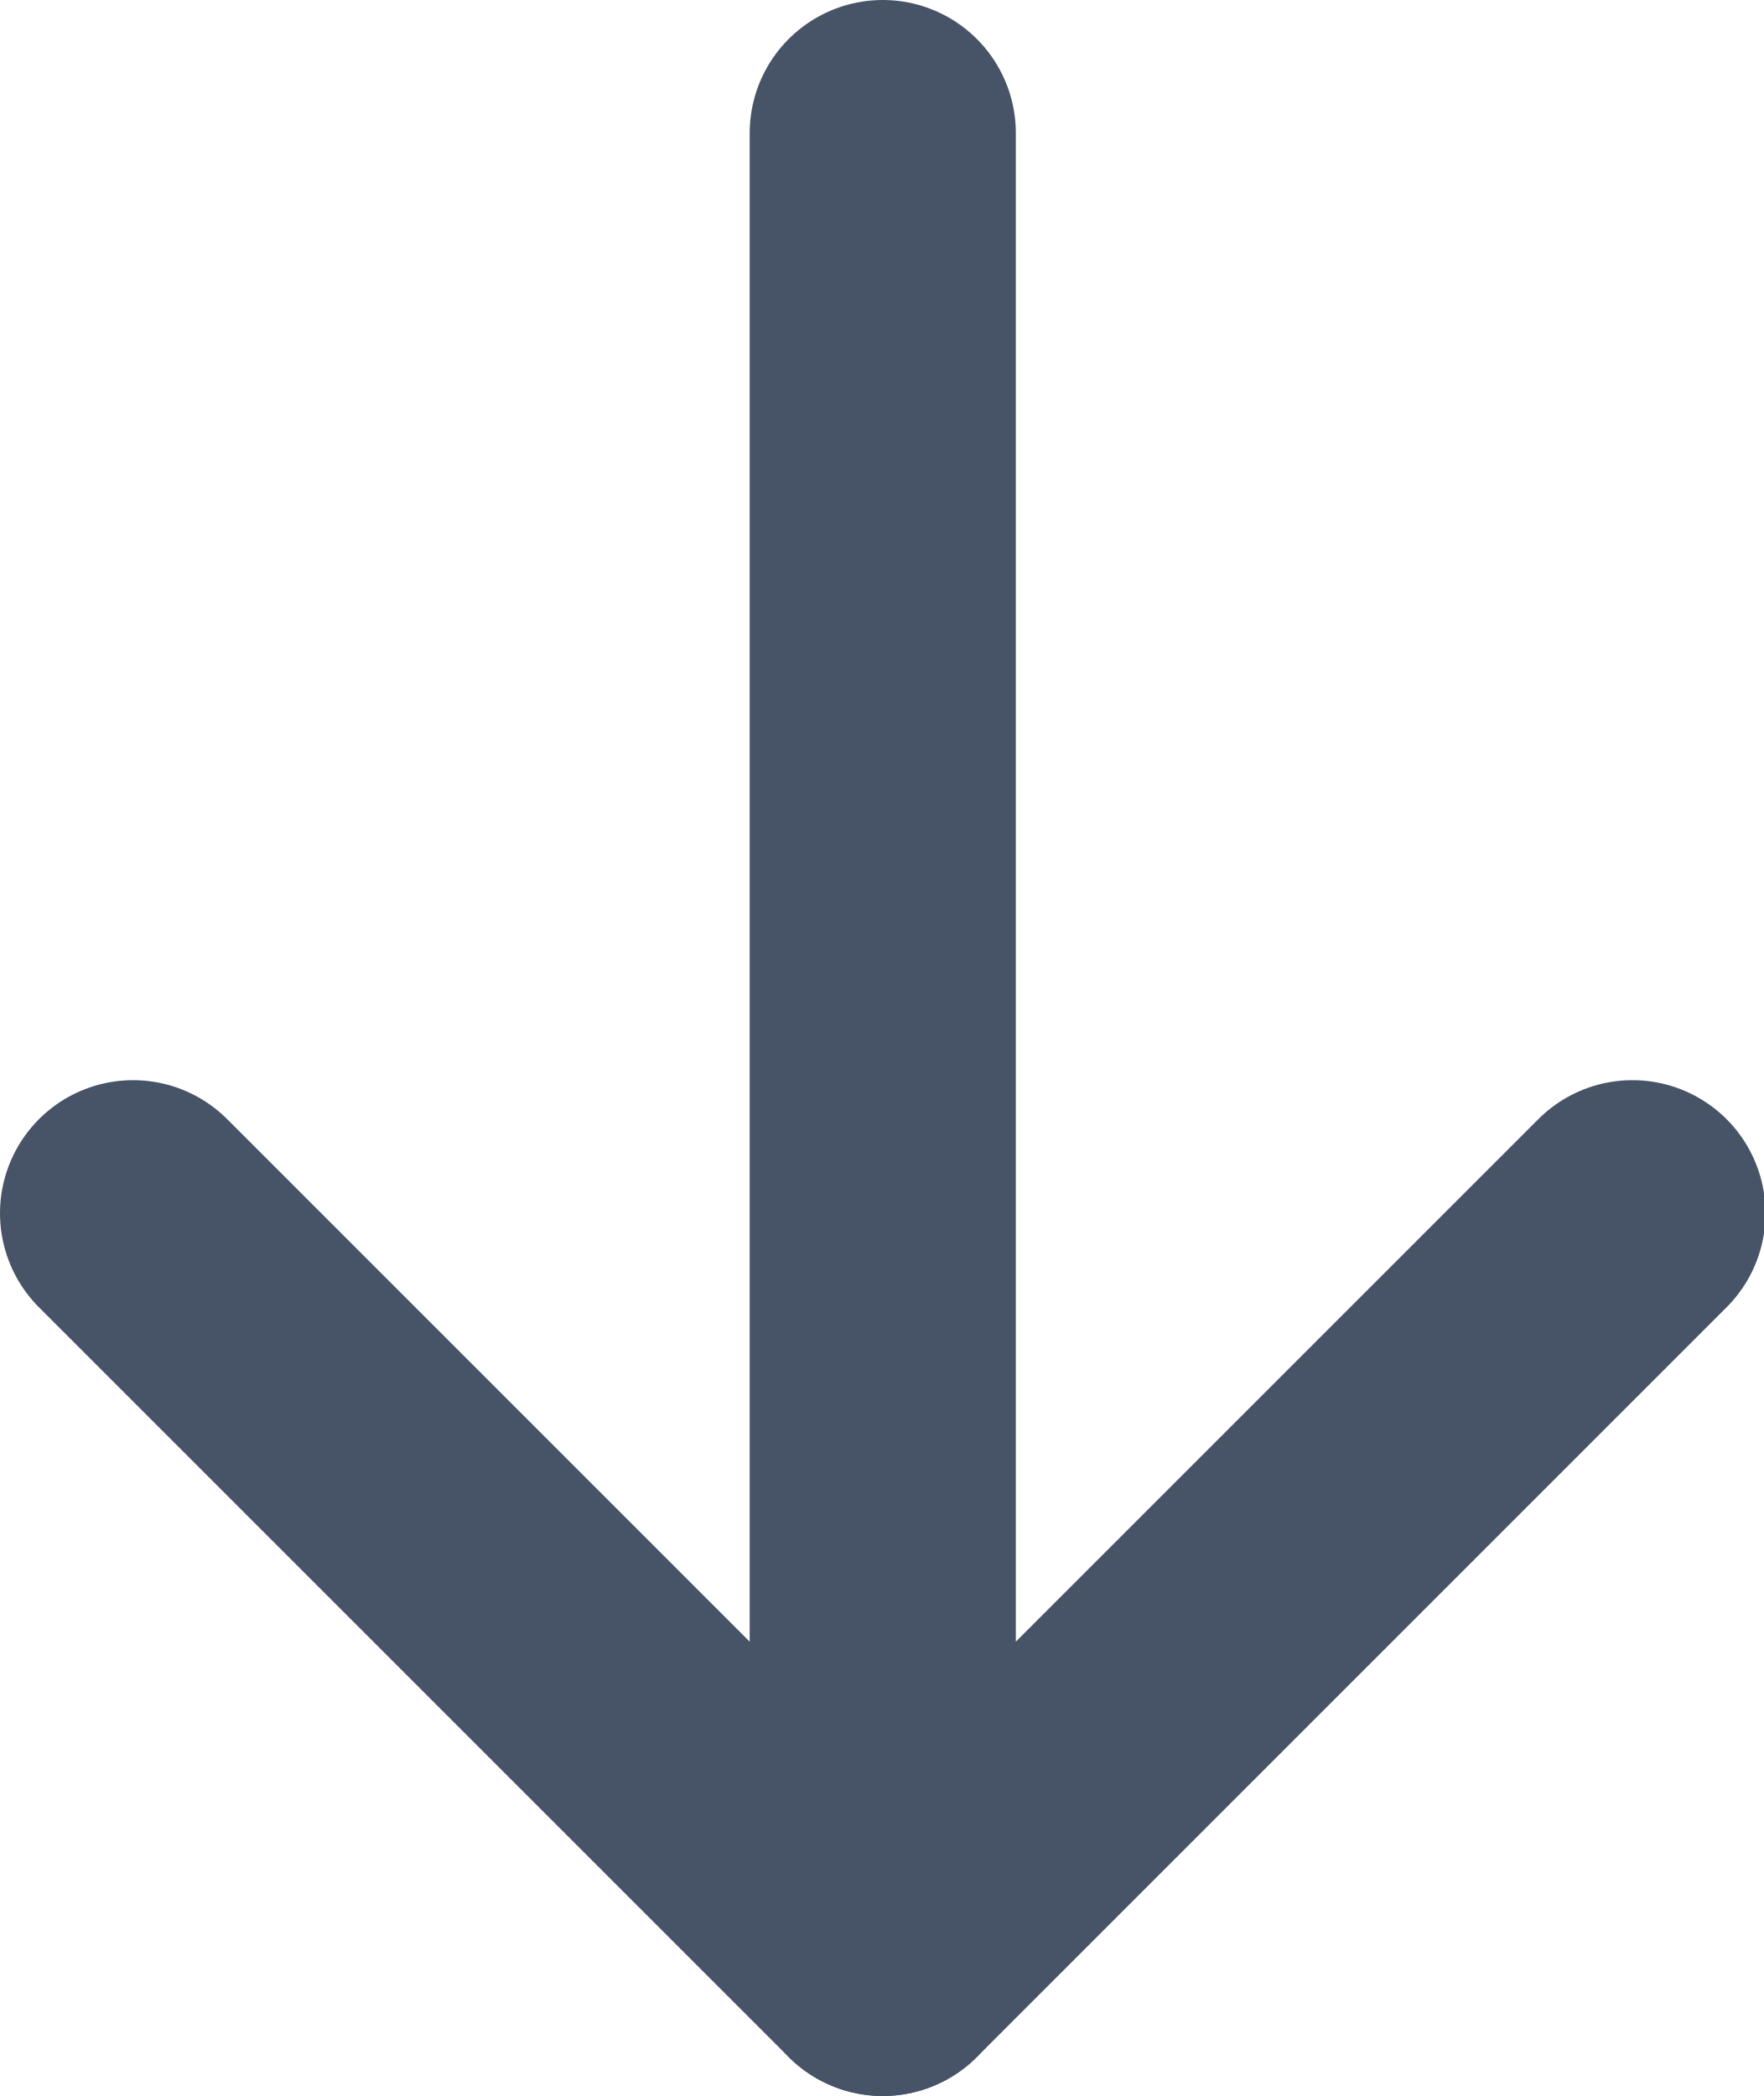
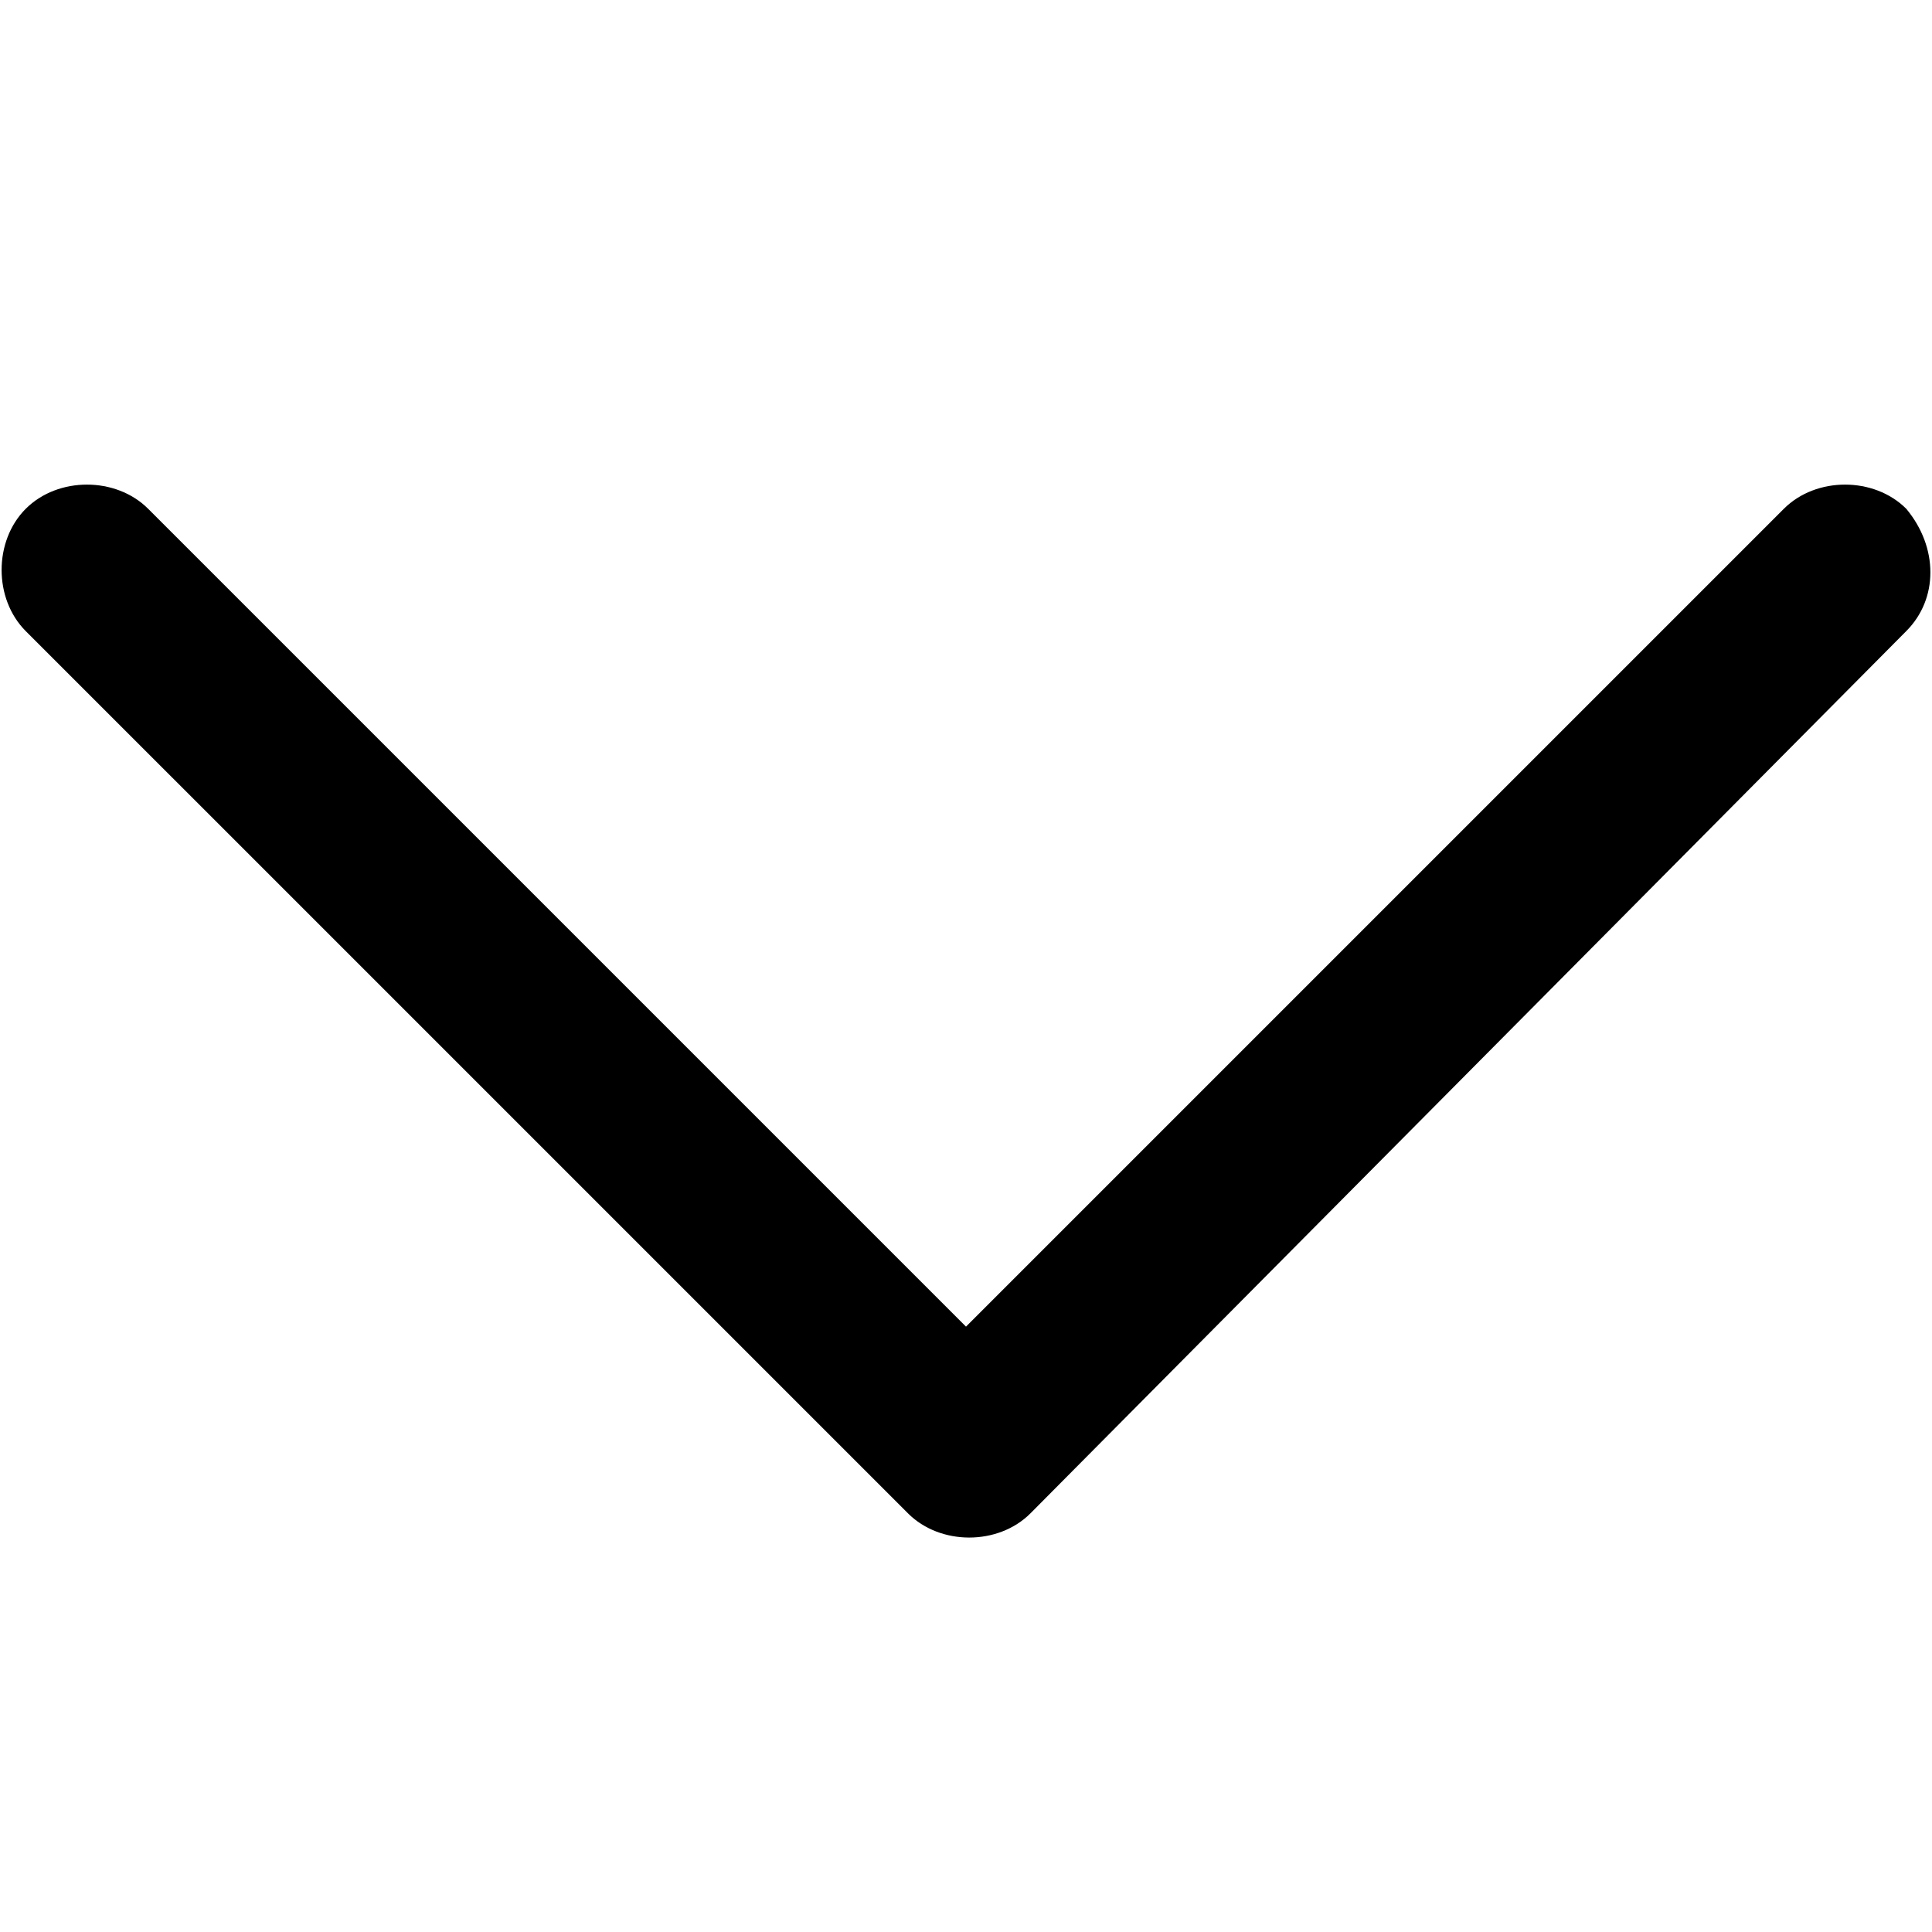
- <svg xmlns="http://www.w3.org/2000/svg" id="Layer_1" data-name="Layer 1" viewBox="0 0 7.95 9.45">
-   <path d="M3.98,.6V8.85" style="fill: none; stroke: #475467; stroke-linecap: round; stroke-linejoin: round; stroke-width: 1.2px;" />
-   <path d="M.6,5.47l3.38,3.38,3.38-3.38" style="fill: none; stroke: #475467; stroke-linecap: round; stroke-linejoin: round; stroke-width: 1.2px;" />
+ <svg xmlns="http://www.w3.org/2000/svg" version="1.1" x="0px" y="0px" viewBox="0 0 30 30" style="enable-background:new 0 0 30 30;" xml:space="preserve">
+   <path d="M29.6,9.8L16,23.5c-0.5,0.5-1.4,0.5-1.9,0L0.4,9.8c-0.5-0.5-0.5-1.4,0-1.9s1.4-0.5,1.9,0L15,20.6L27.7,7.9  c0.5-0.5,1.4-0.5,1.9,0C30.1,8.5,30.1,9.3,29.6,9.8L29.6,9.8z" />
</svg>
